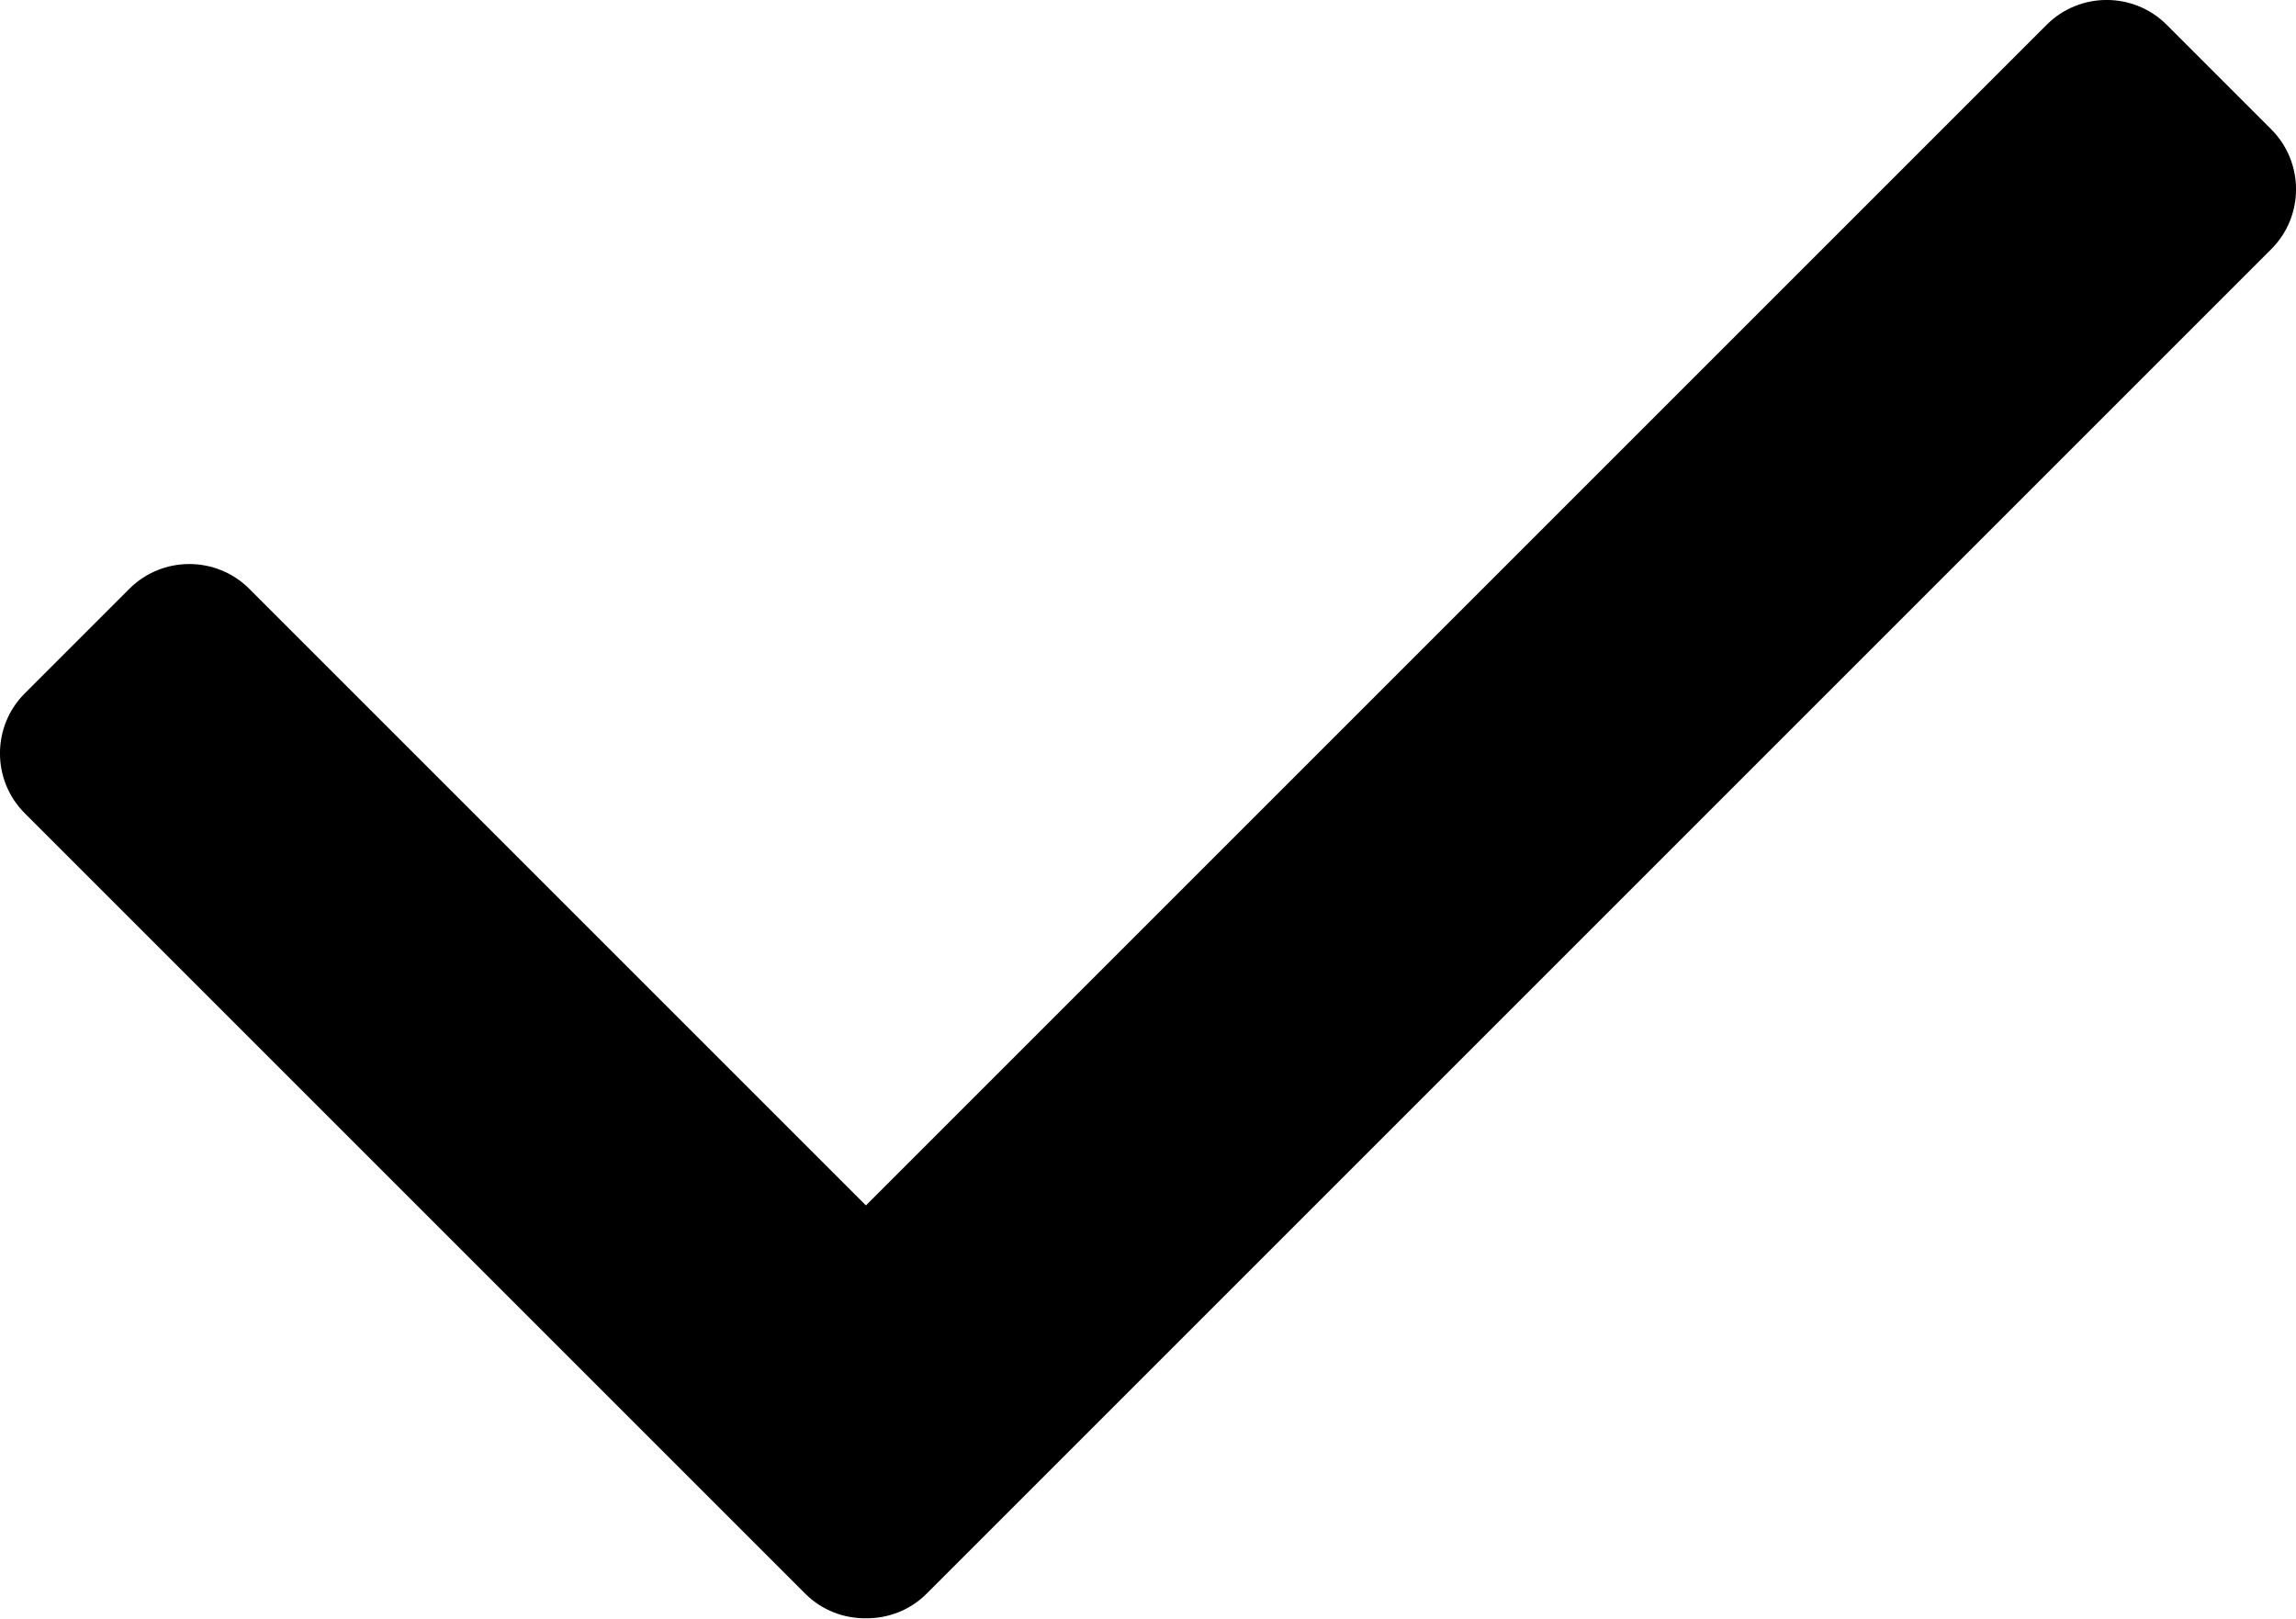
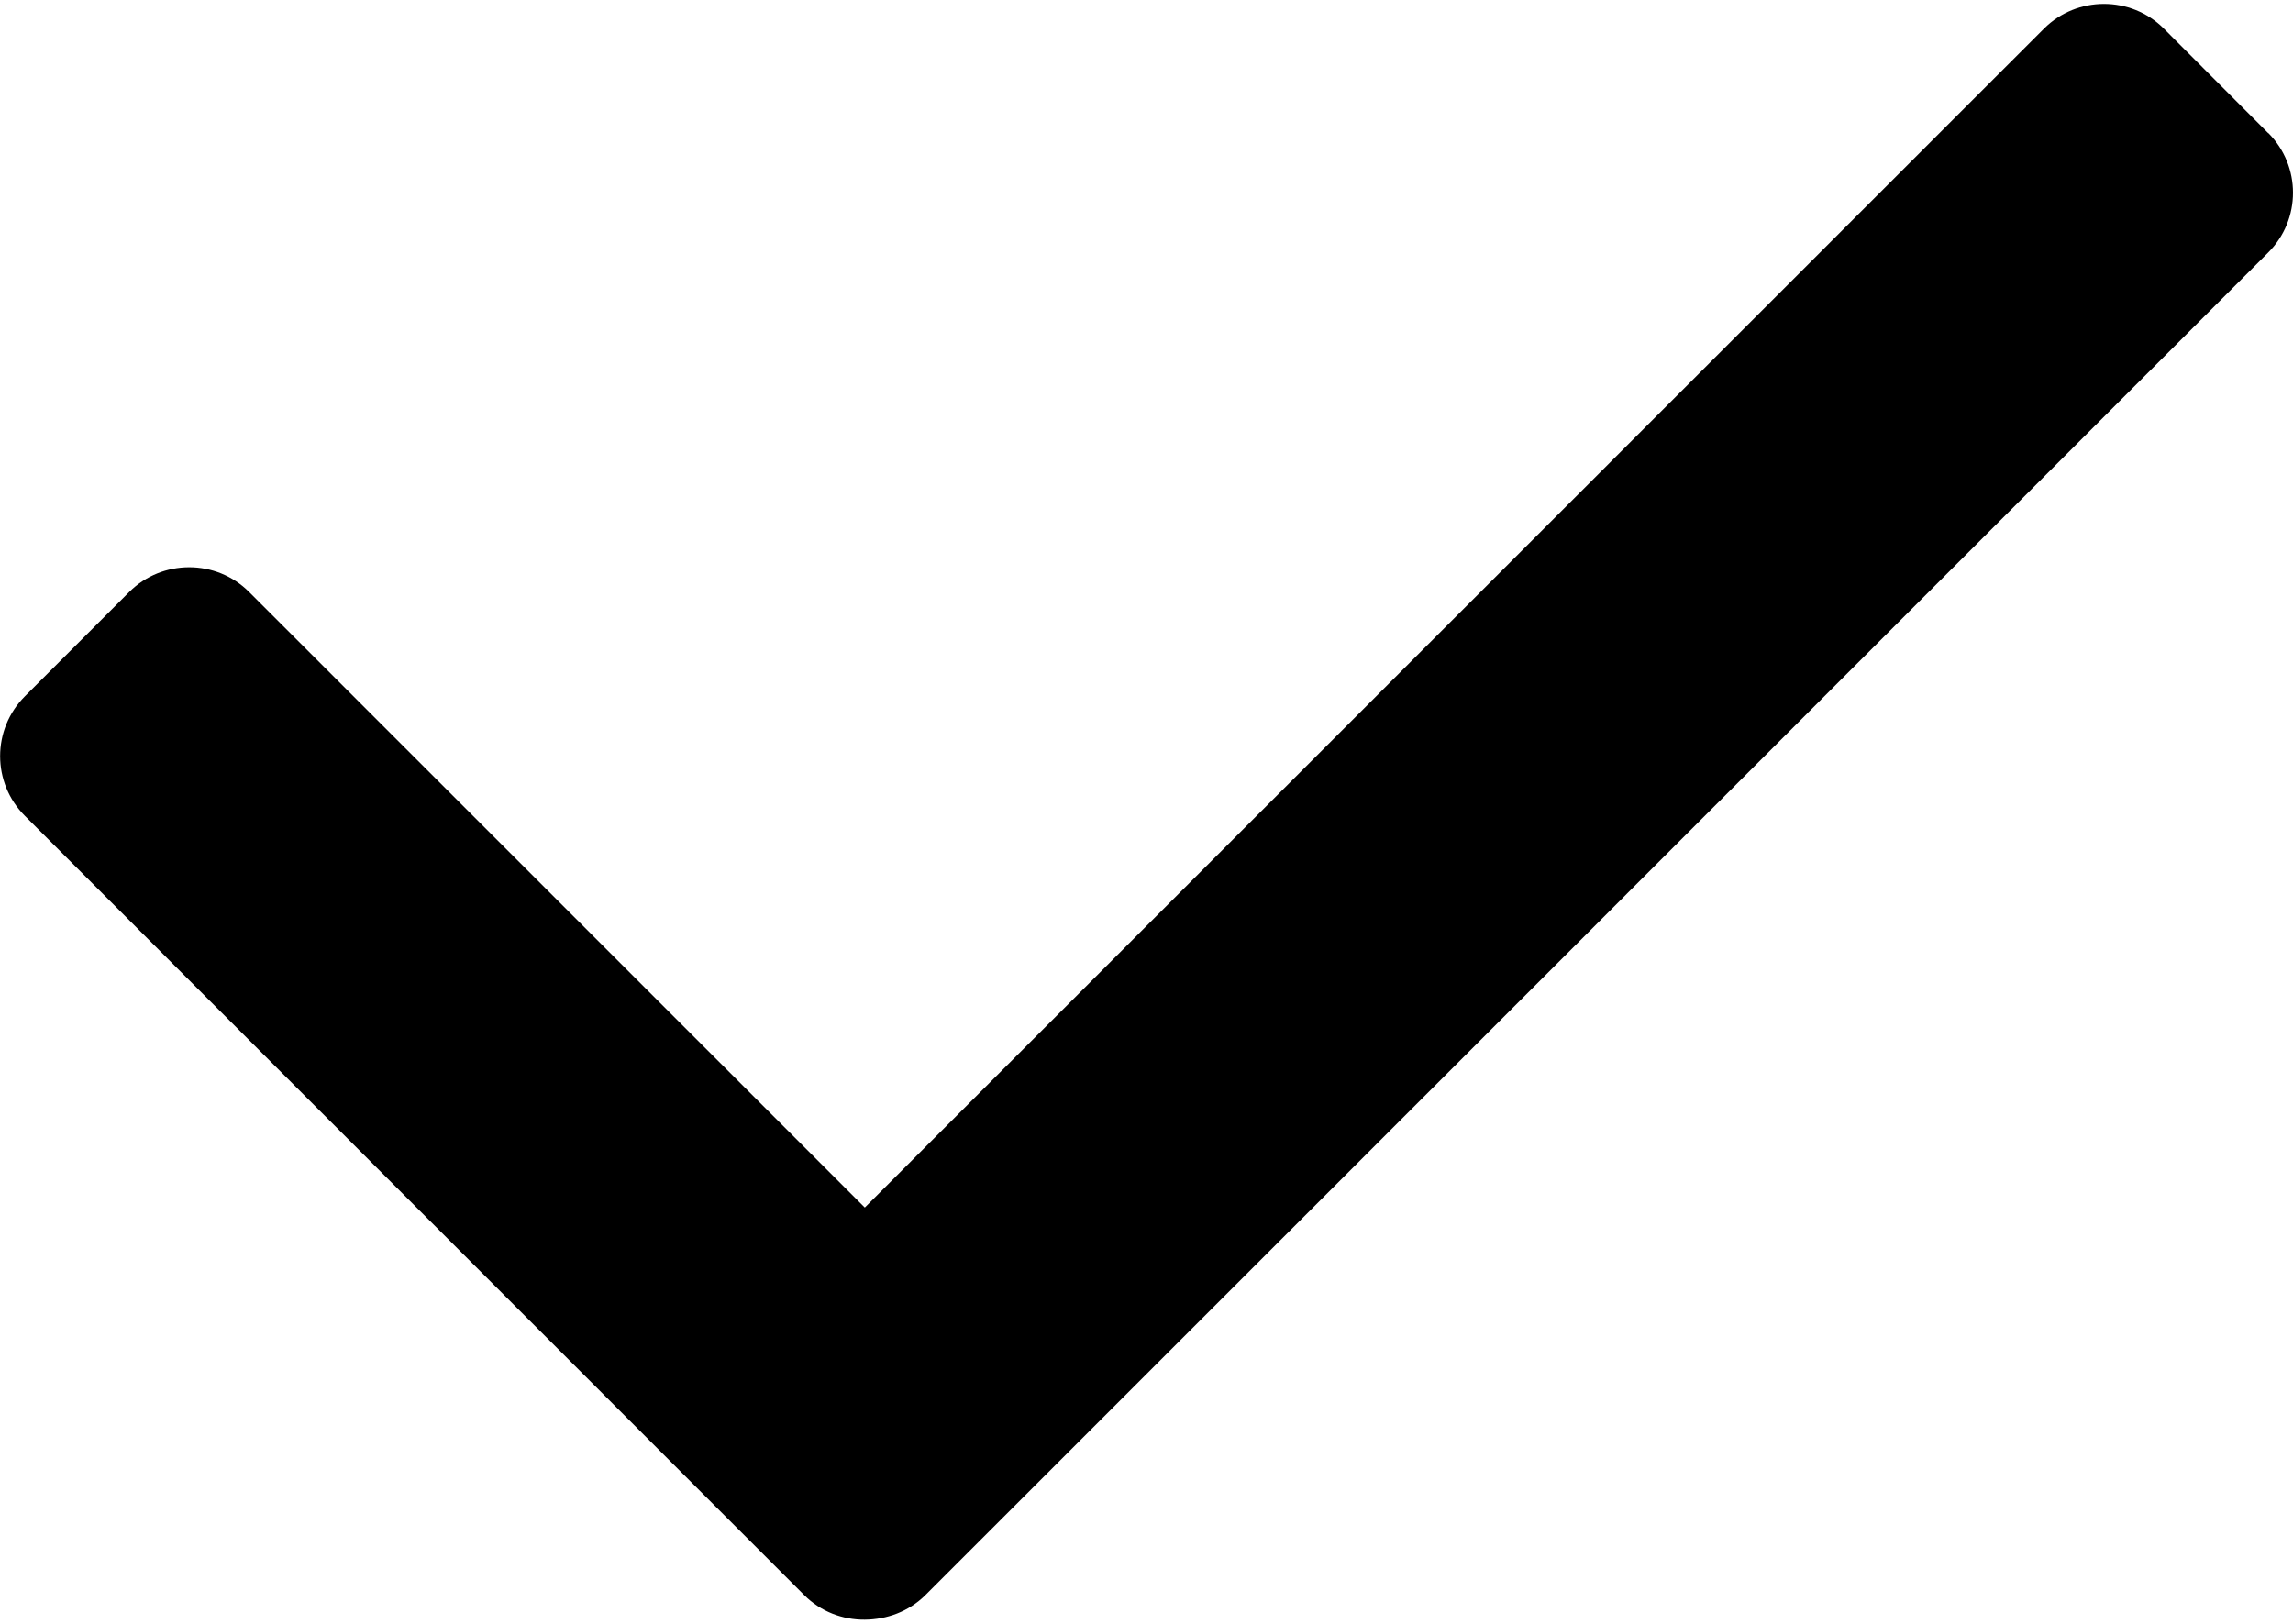
- <svg xmlns="http://www.w3.org/2000/svg" version="1.0" id="Layer_1" x="0px" y="0px" width="23.049px" height="16.249px" viewBox="0 0 23.049 16.249" enable-background="new 0 0 23.049 16.249" xml:space="preserve">
-   <path d="M22.801,1.299L21.75,0.248c-0.331-0.331-0.872-0.331-1.203,0L8.693,12.102L2.502,5.911c-0.331-0.331-0.872-0.331-1.203,0 L0.248,6.962c-0.331,0.331-0.331,0.872,0,1.202l7.837,7.837c0.167,0.167,0.388,0.248,0.608,0.246c0.22,0.002,0.44-0.079,0.608-0.246 l13.5-13.5C23.132,2.171,23.132,1.63,22.801,1.299z" />
+ <svg xmlns="http://www.w3.org/2000/svg" width="24" height="17" viewBox="0 0 23.049 16.249">
+   <path d="M22.8 1.3L21.75.248c-.33-.33-.872-.33-1.203 0L8.693 12.102l-6.19-6.19c-.33-.33-.872-.33-1.203 0l-1.05 1.05a.85.85 0 0 0 0 1.202L8.085 16c.167.167.388.248.608.246s.44-.08.608-.246L22.8 2.5a.85.85 0 0 0 0-1.202z" />
</svg>
